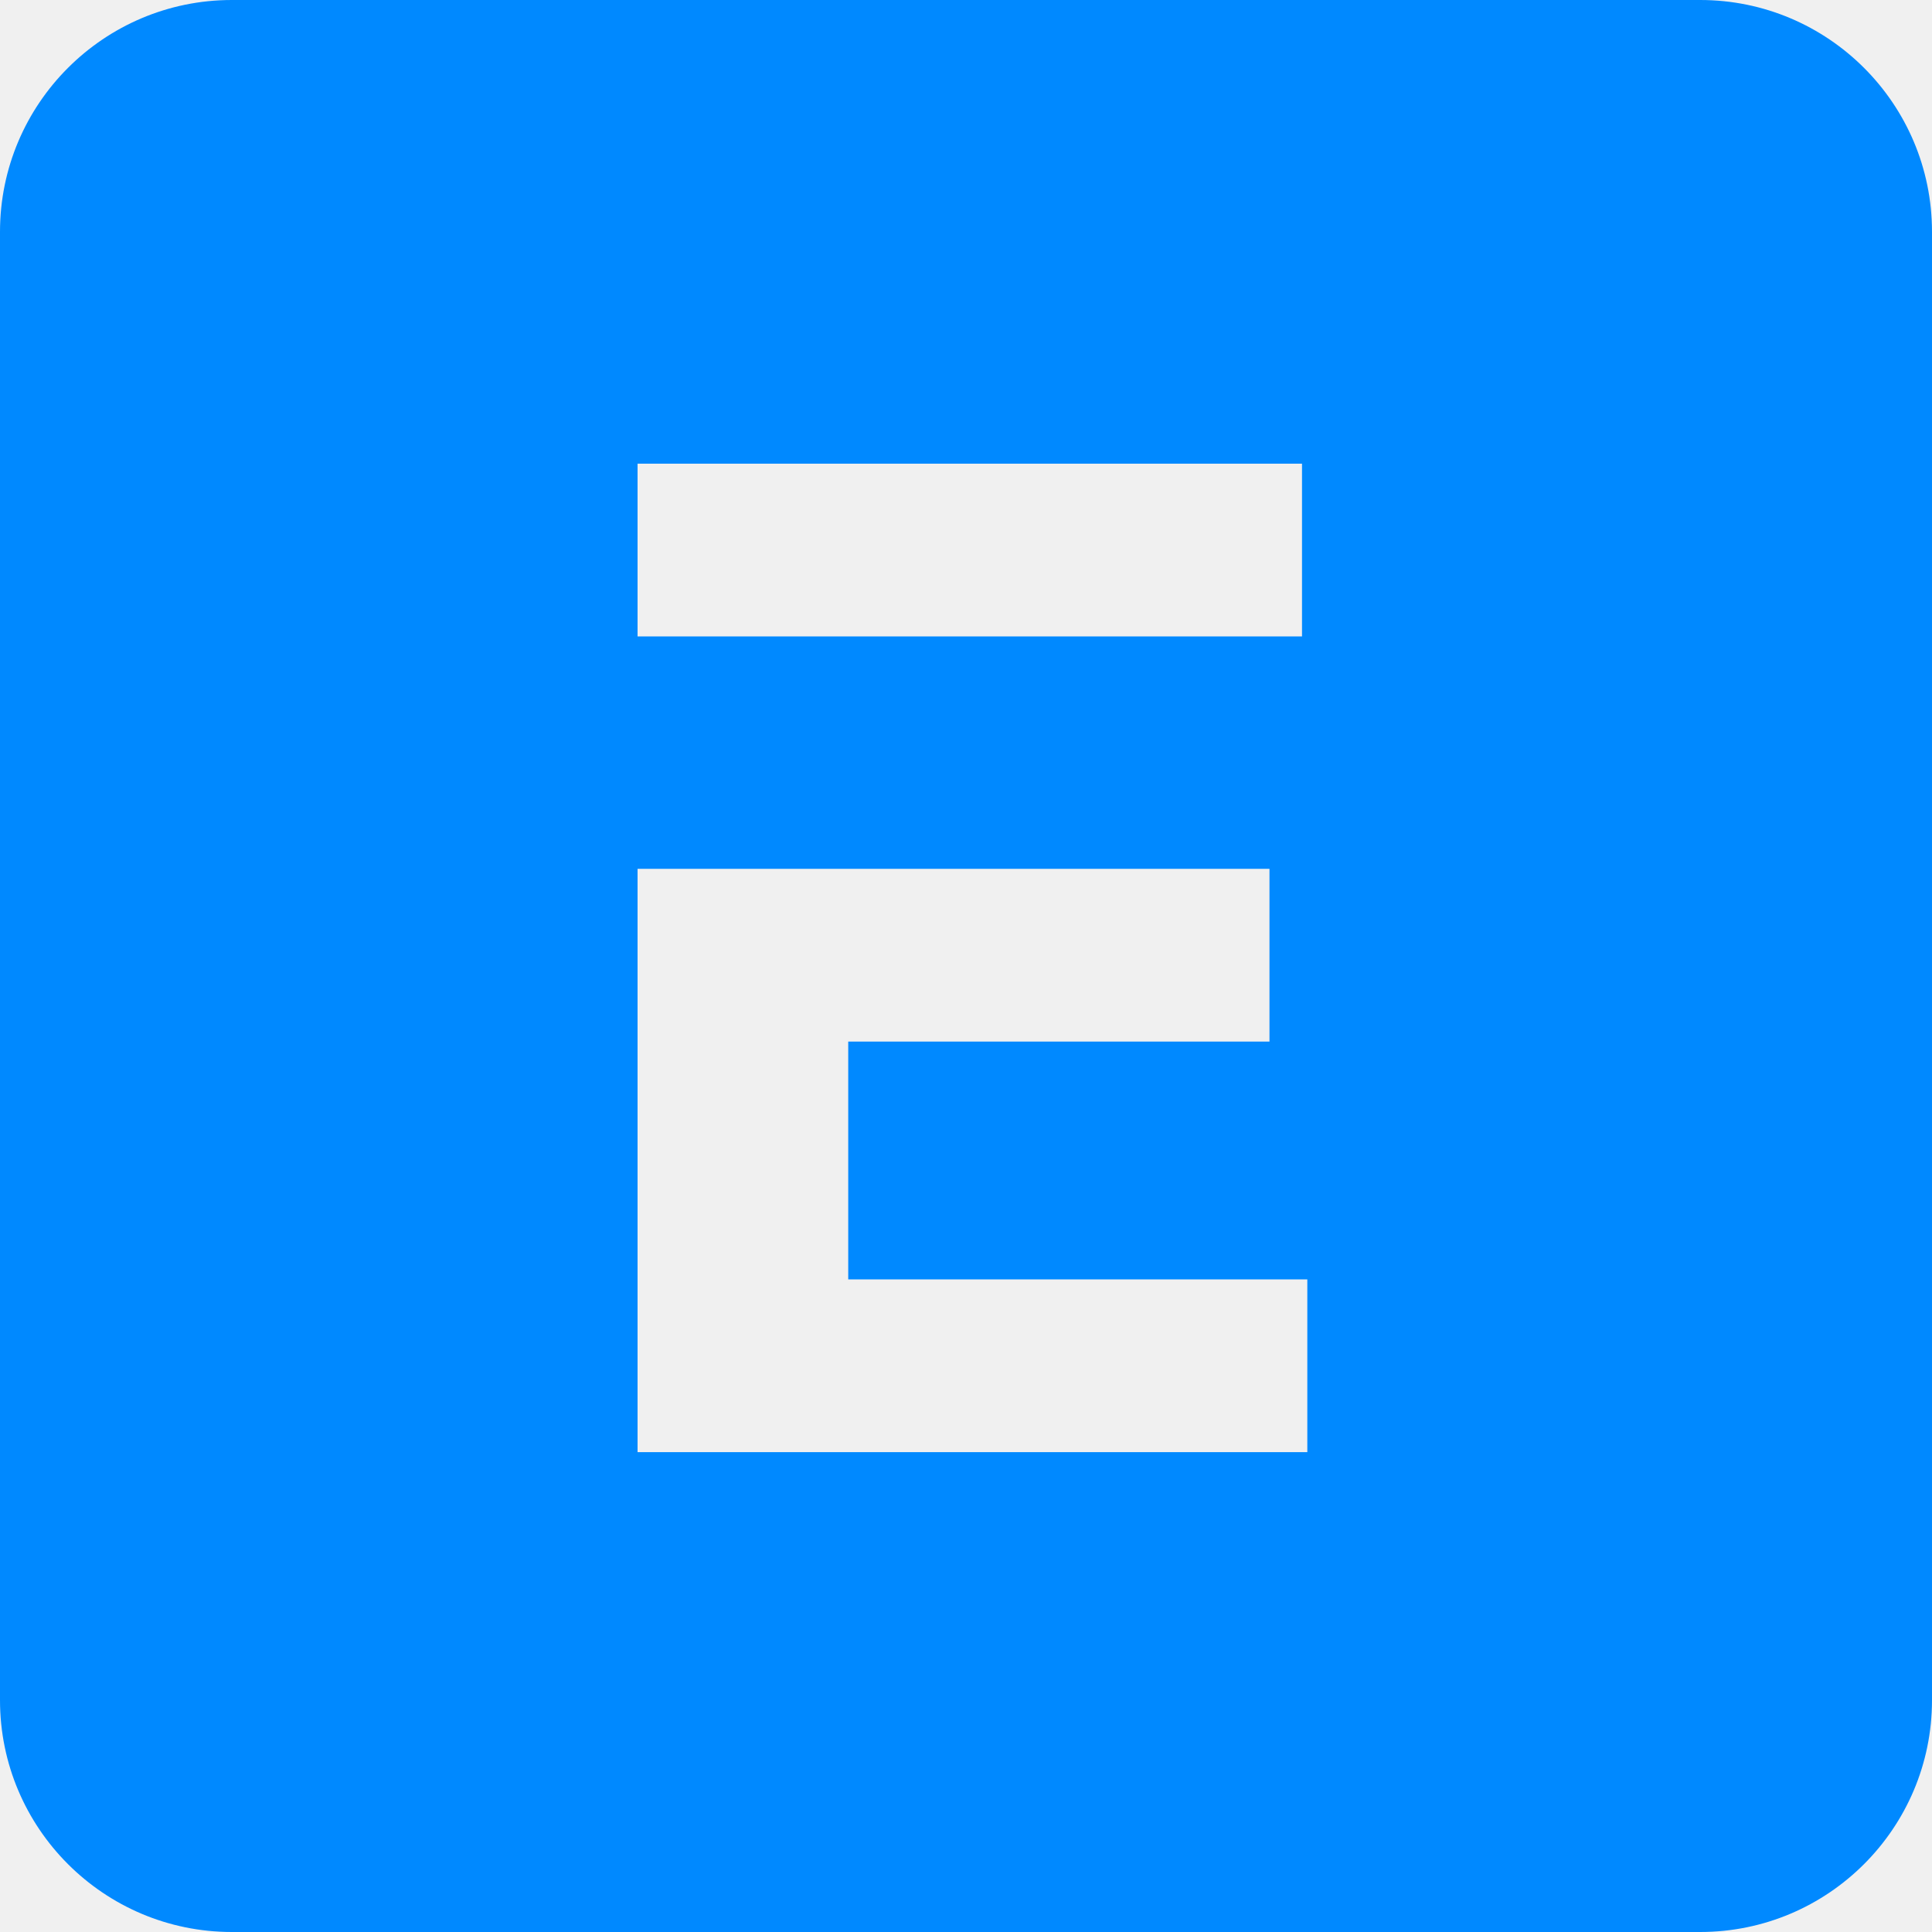
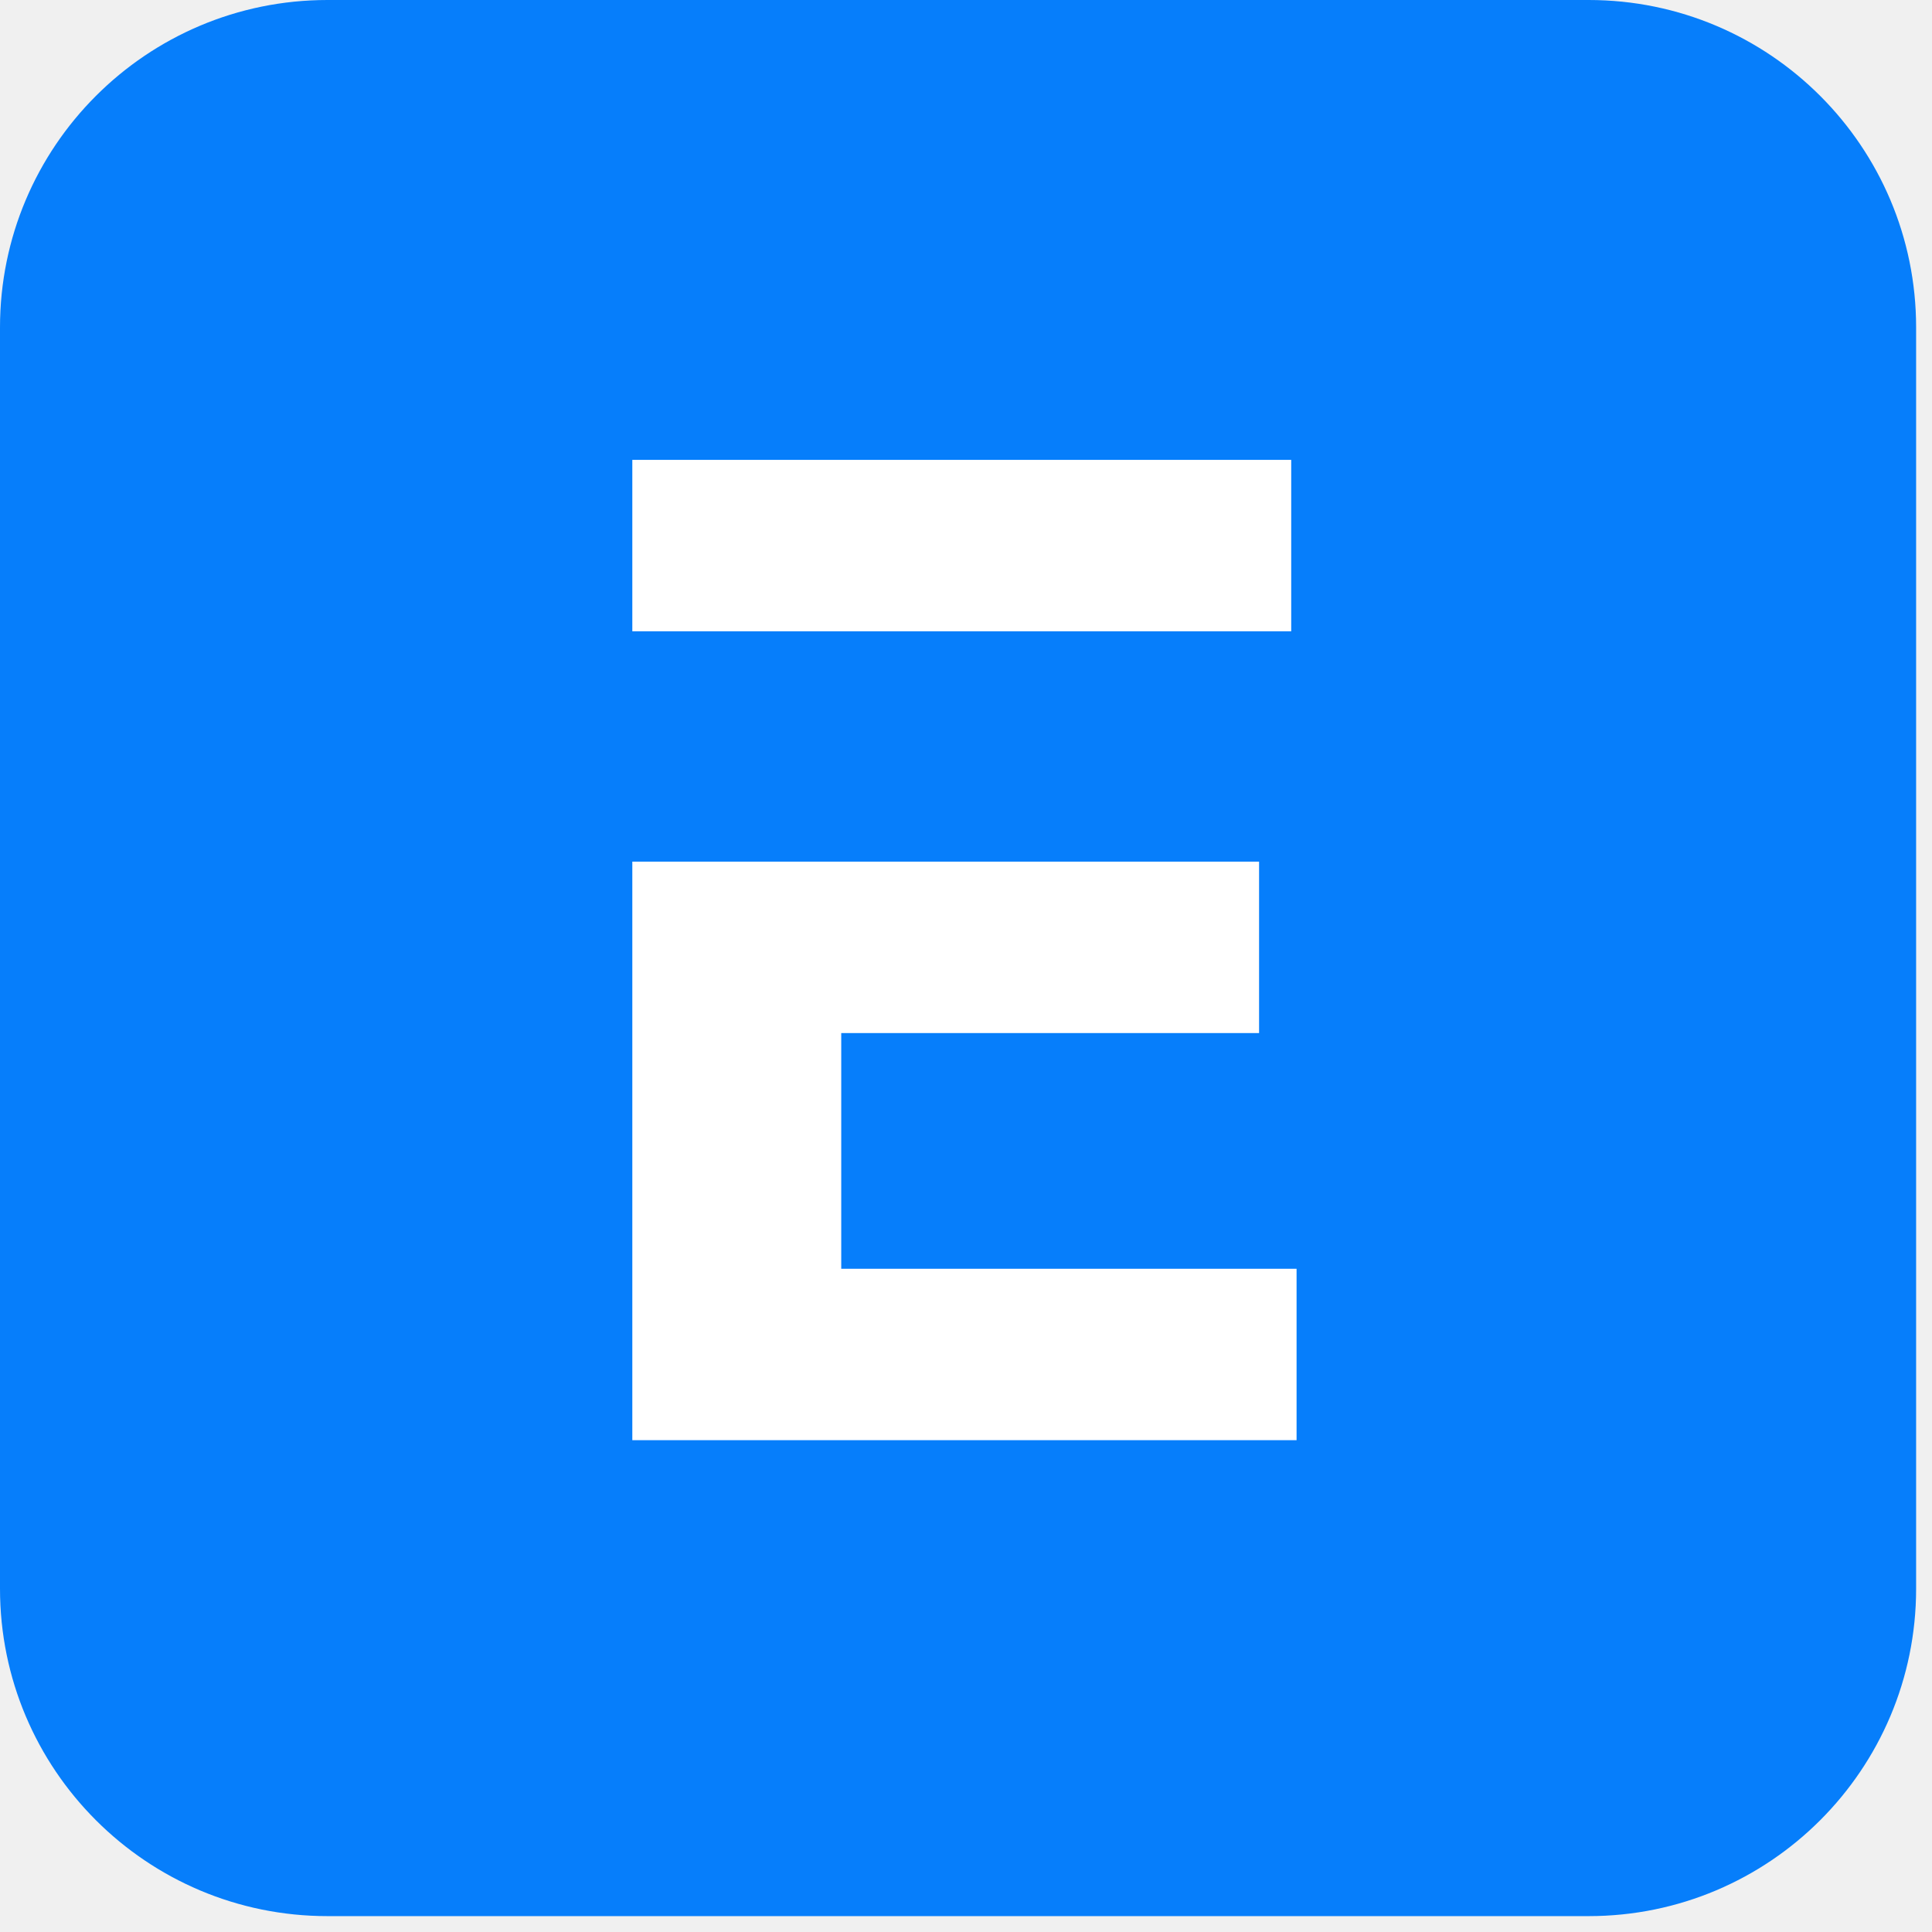
- <svg xmlns="http://www.w3.org/2000/svg" fill="#0089FF" role="img" viewBox="0 0 24 24">
-   <path d="M2.88 0C1.29 0 0 1.29 0 2.88v18.24C0 22.71 1.29 24 2.88 24h18.24c1.59 0 2.88-1.29 2.88-2.88V2.88C24 1.29 22.71 0 21.12 0Zm5.04 5.76h8.254v2.146H7.92Zm0 5.033h7.85v2.146h-5.233v2.954h5.703v2.146H7.92Z" />
+ <svg xmlns="http://www.w3.org/2000/svg" width="118" height="118" viewBox="0 0 118 118" fill="none">
+   <path d="M0 20C0 8.954 8.954 0 20 0H97.03C108.076 0 117.03 8.954 117.03 20V97.03C117.03 108.076 108.076 117.03 97.03 117.03H20C8.954 117.03 0 108.076 0 97.03V20Z" fill="#067EFB" />
+   <path fill-rule="evenodd" clip-rule="evenodd" d="M78.863 38.557H76.9H51.38H38.62V28.087H78.863V38.557ZM51.38 63.096V77.492H79.19V87.961H38.62V52.626H51.38H76.9V63.096H51.38Z" fill="white" />
</svg>
